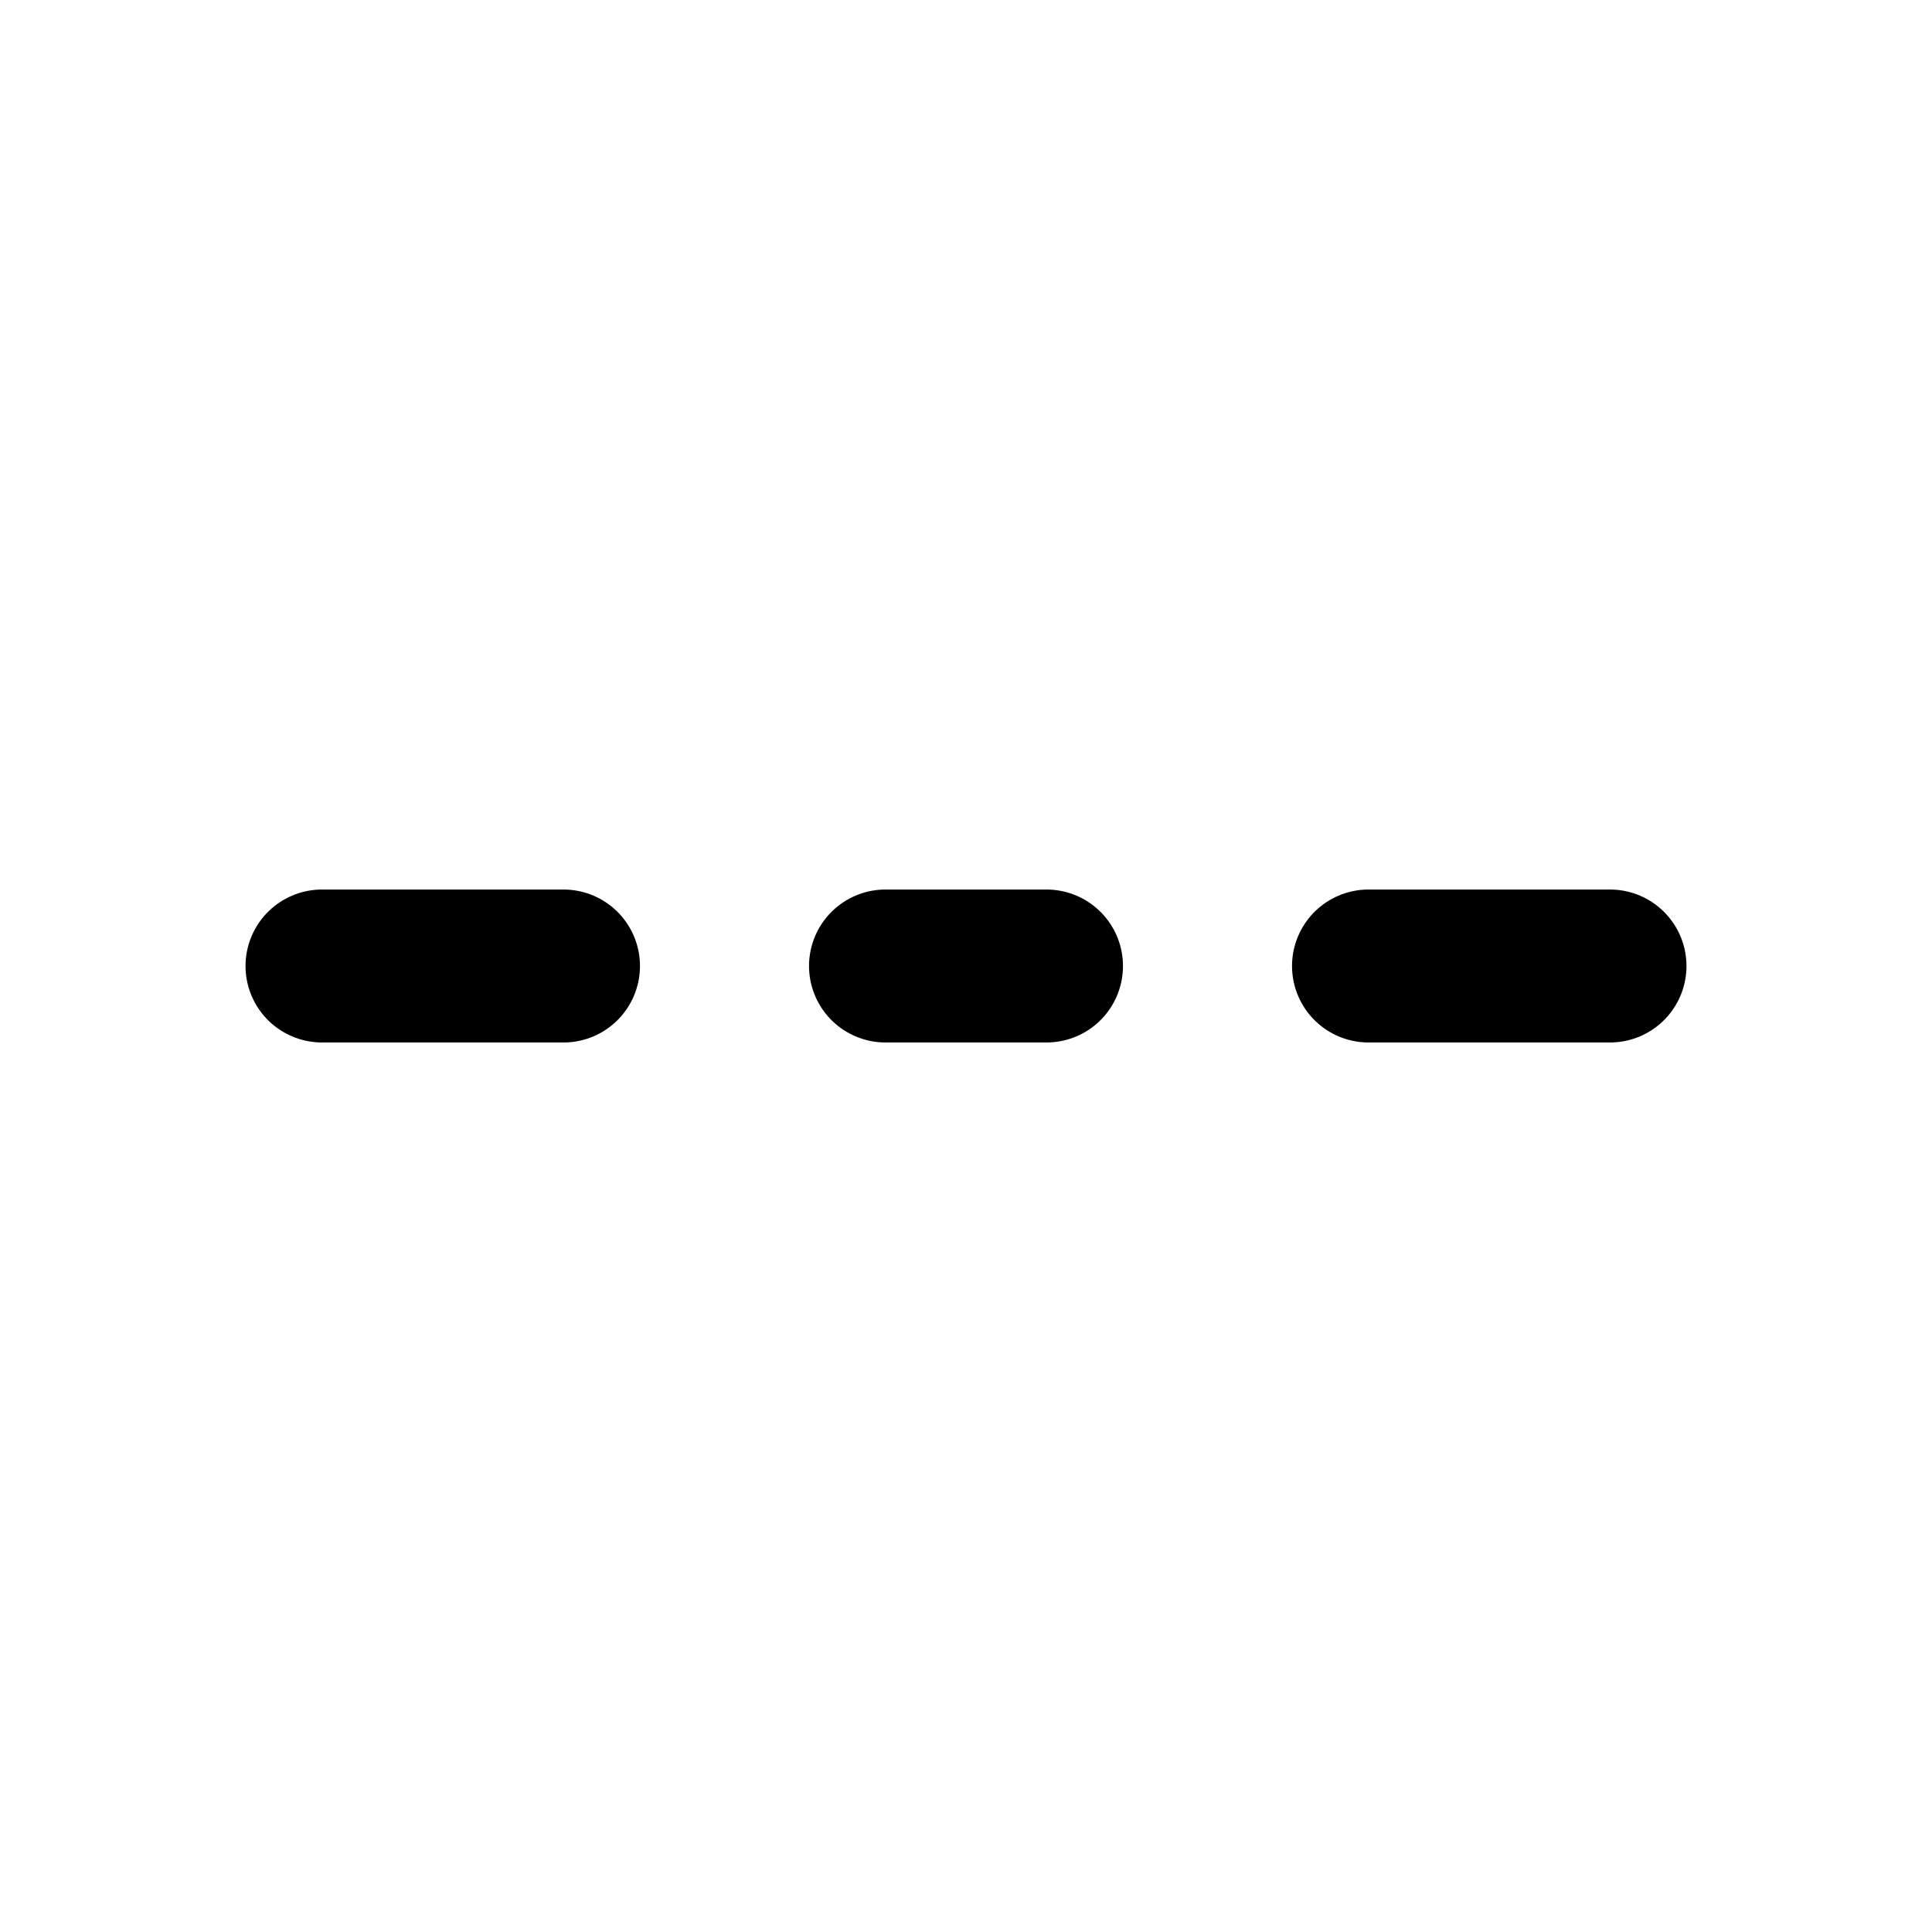
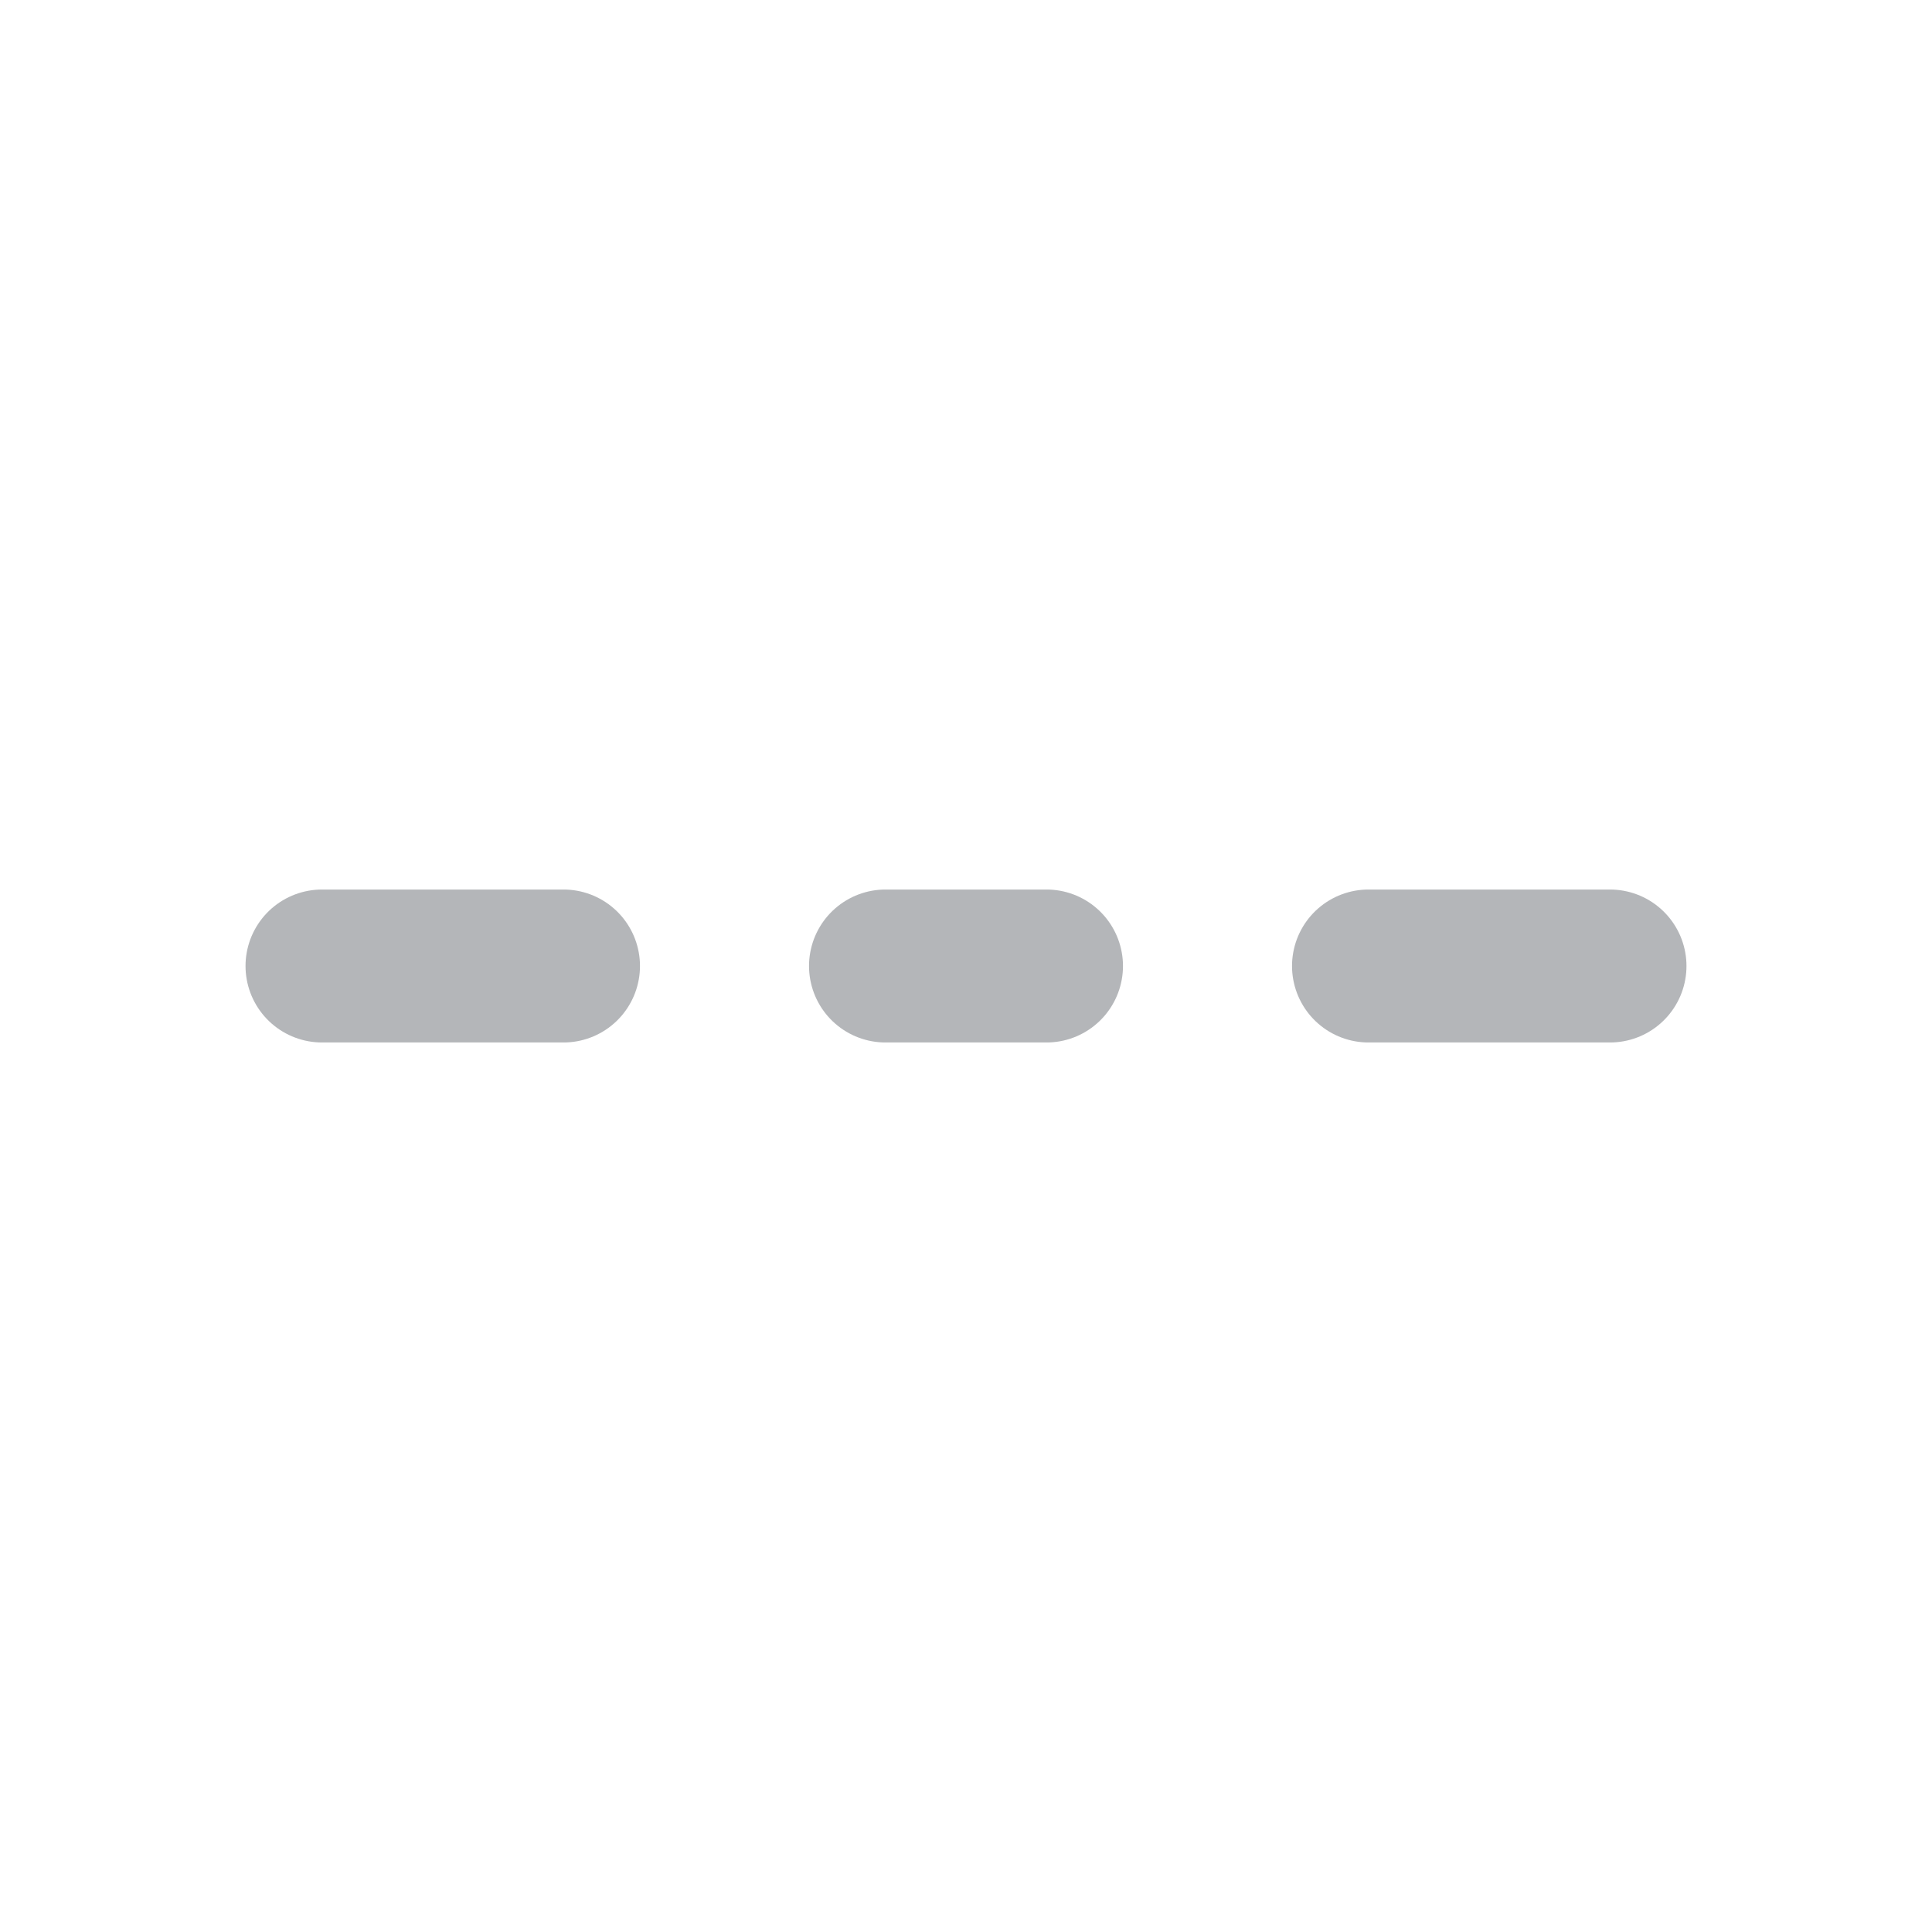
- <svg xmlns="http://www.w3.org/2000/svg" viewBox="0 0 24 24" fill="none" stroke="#000000" stroke-width="1.9" stroke-linecap="round" stroke-linejoin="round">
+ <svg xmlns="http://www.w3.org/2000/svg" viewBox="0 0 24 24" fill="none" stroke="#B4B6B9" stroke-width="1.9" stroke-linecap="round" stroke-linejoin="round">
  <path d="M4 12 H7 M11 12 H13 M17 12 H20" />
</svg>
